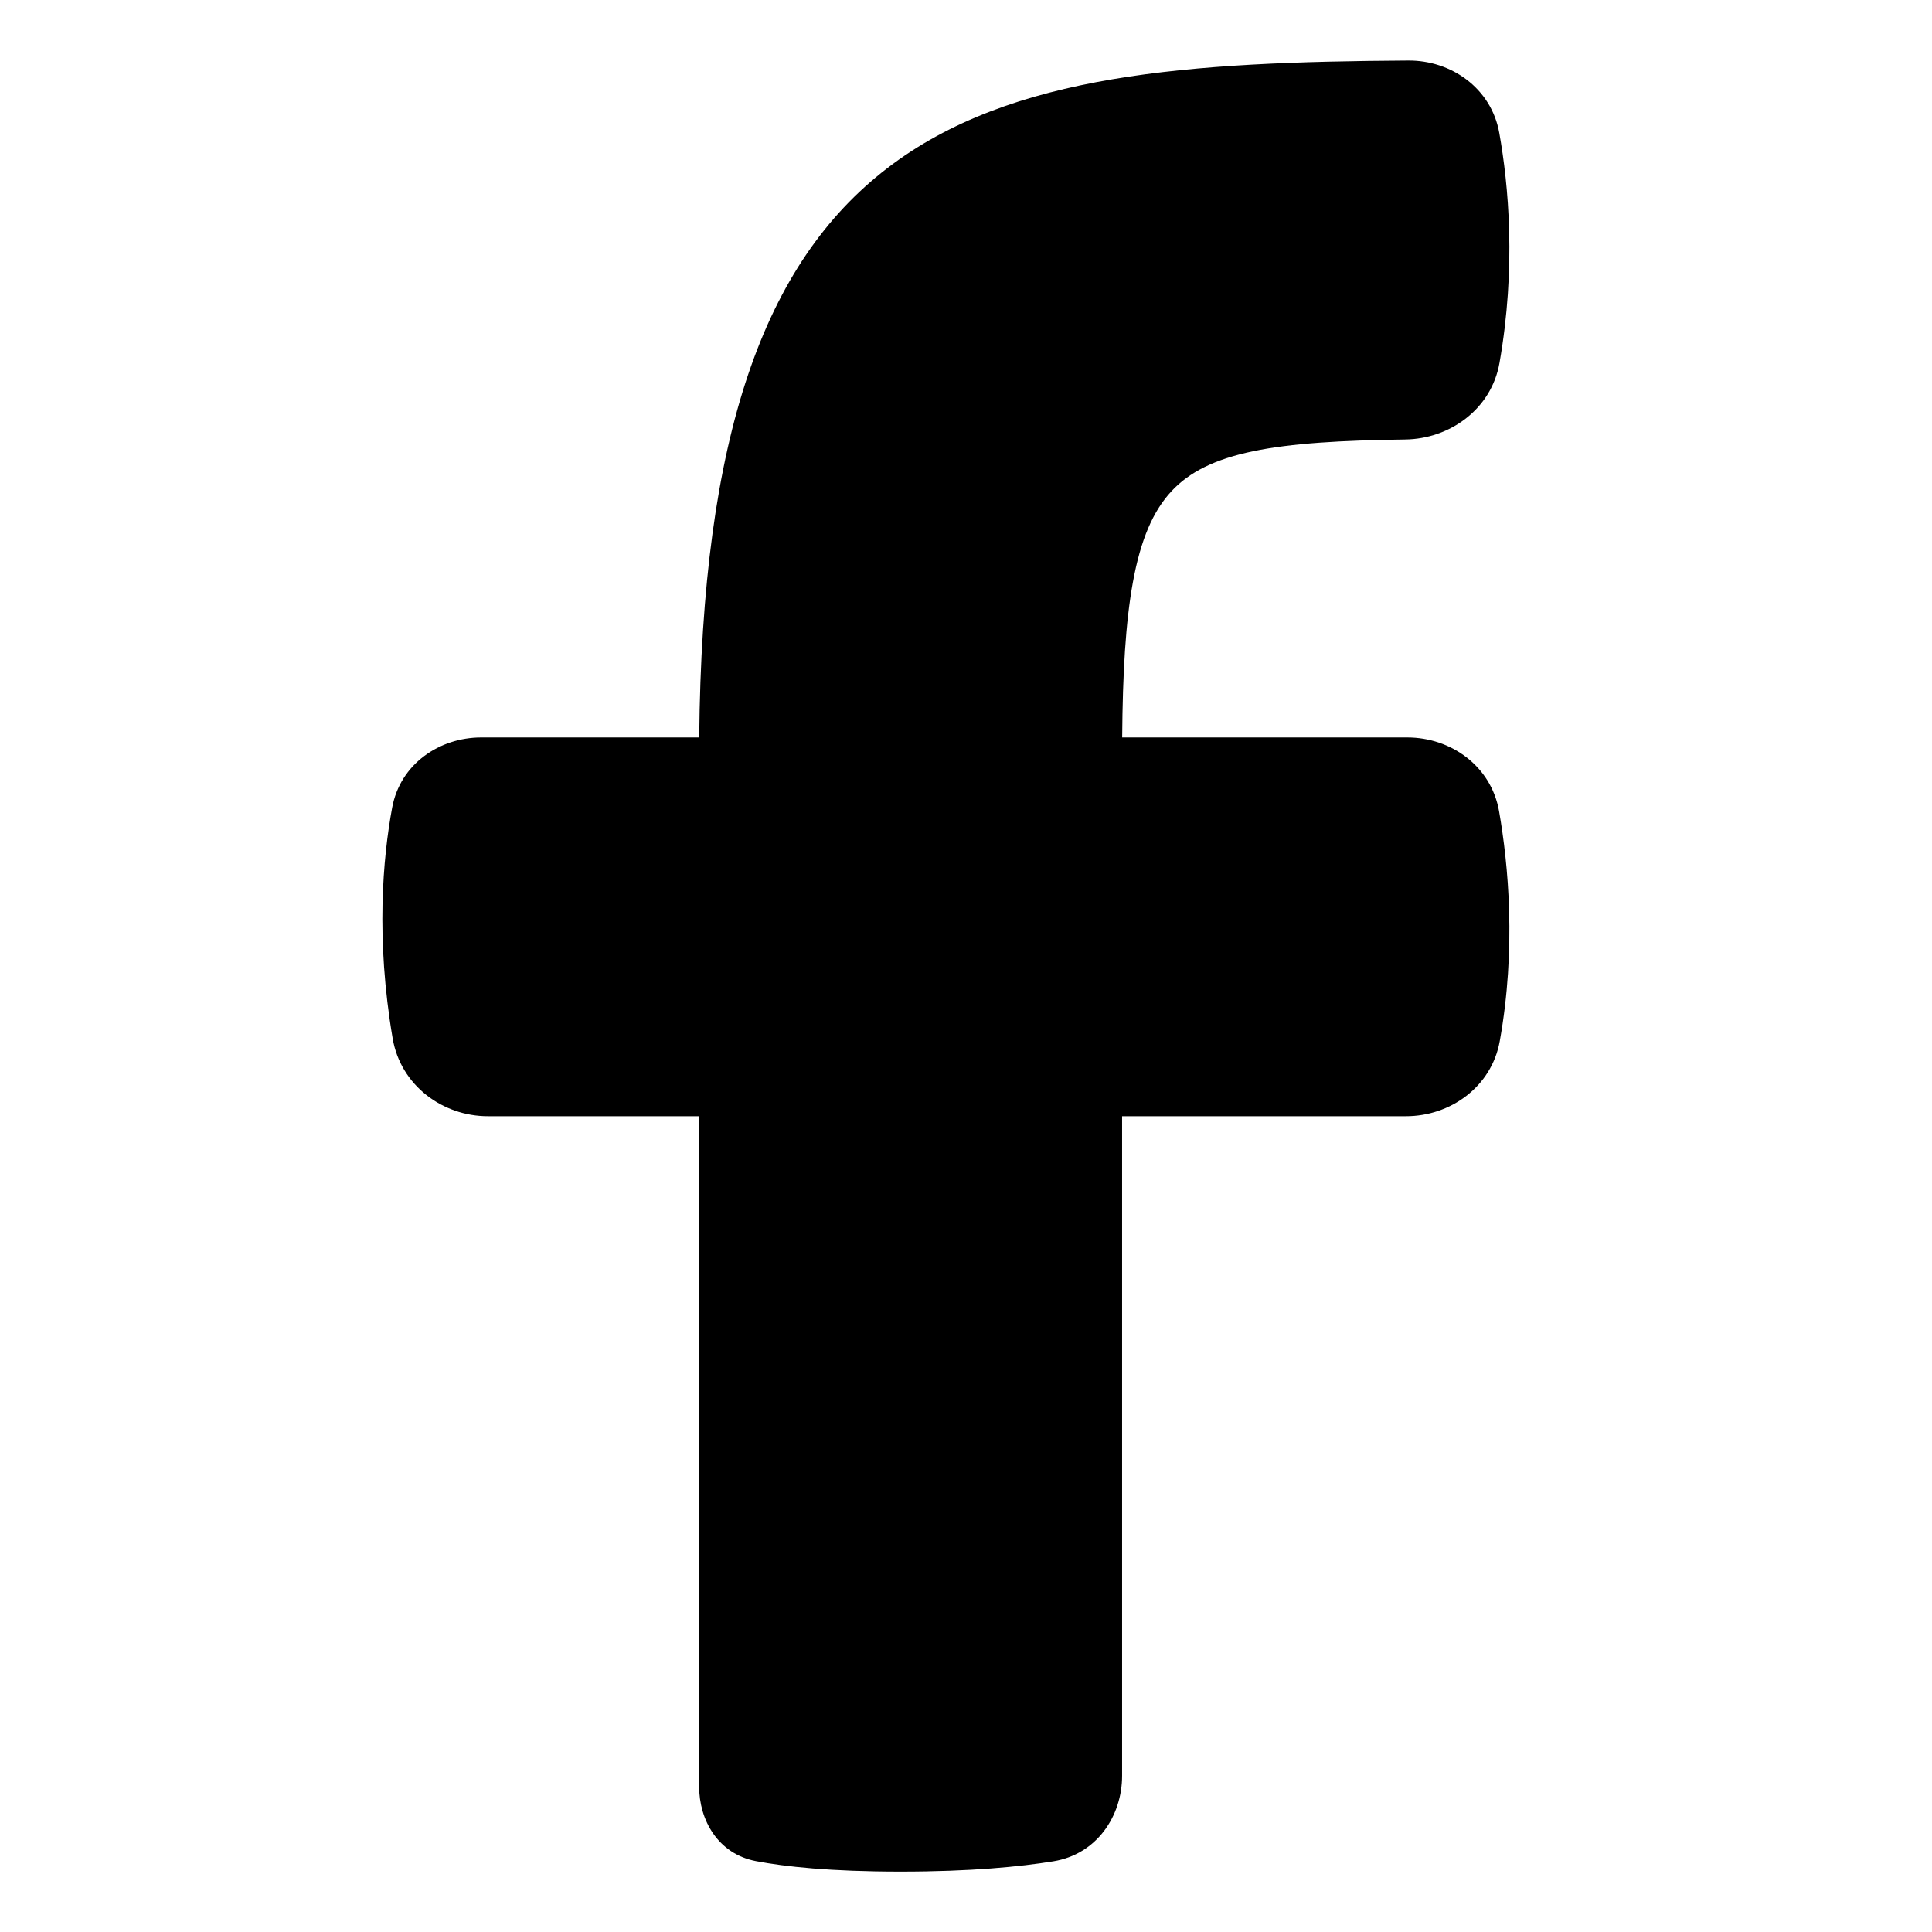
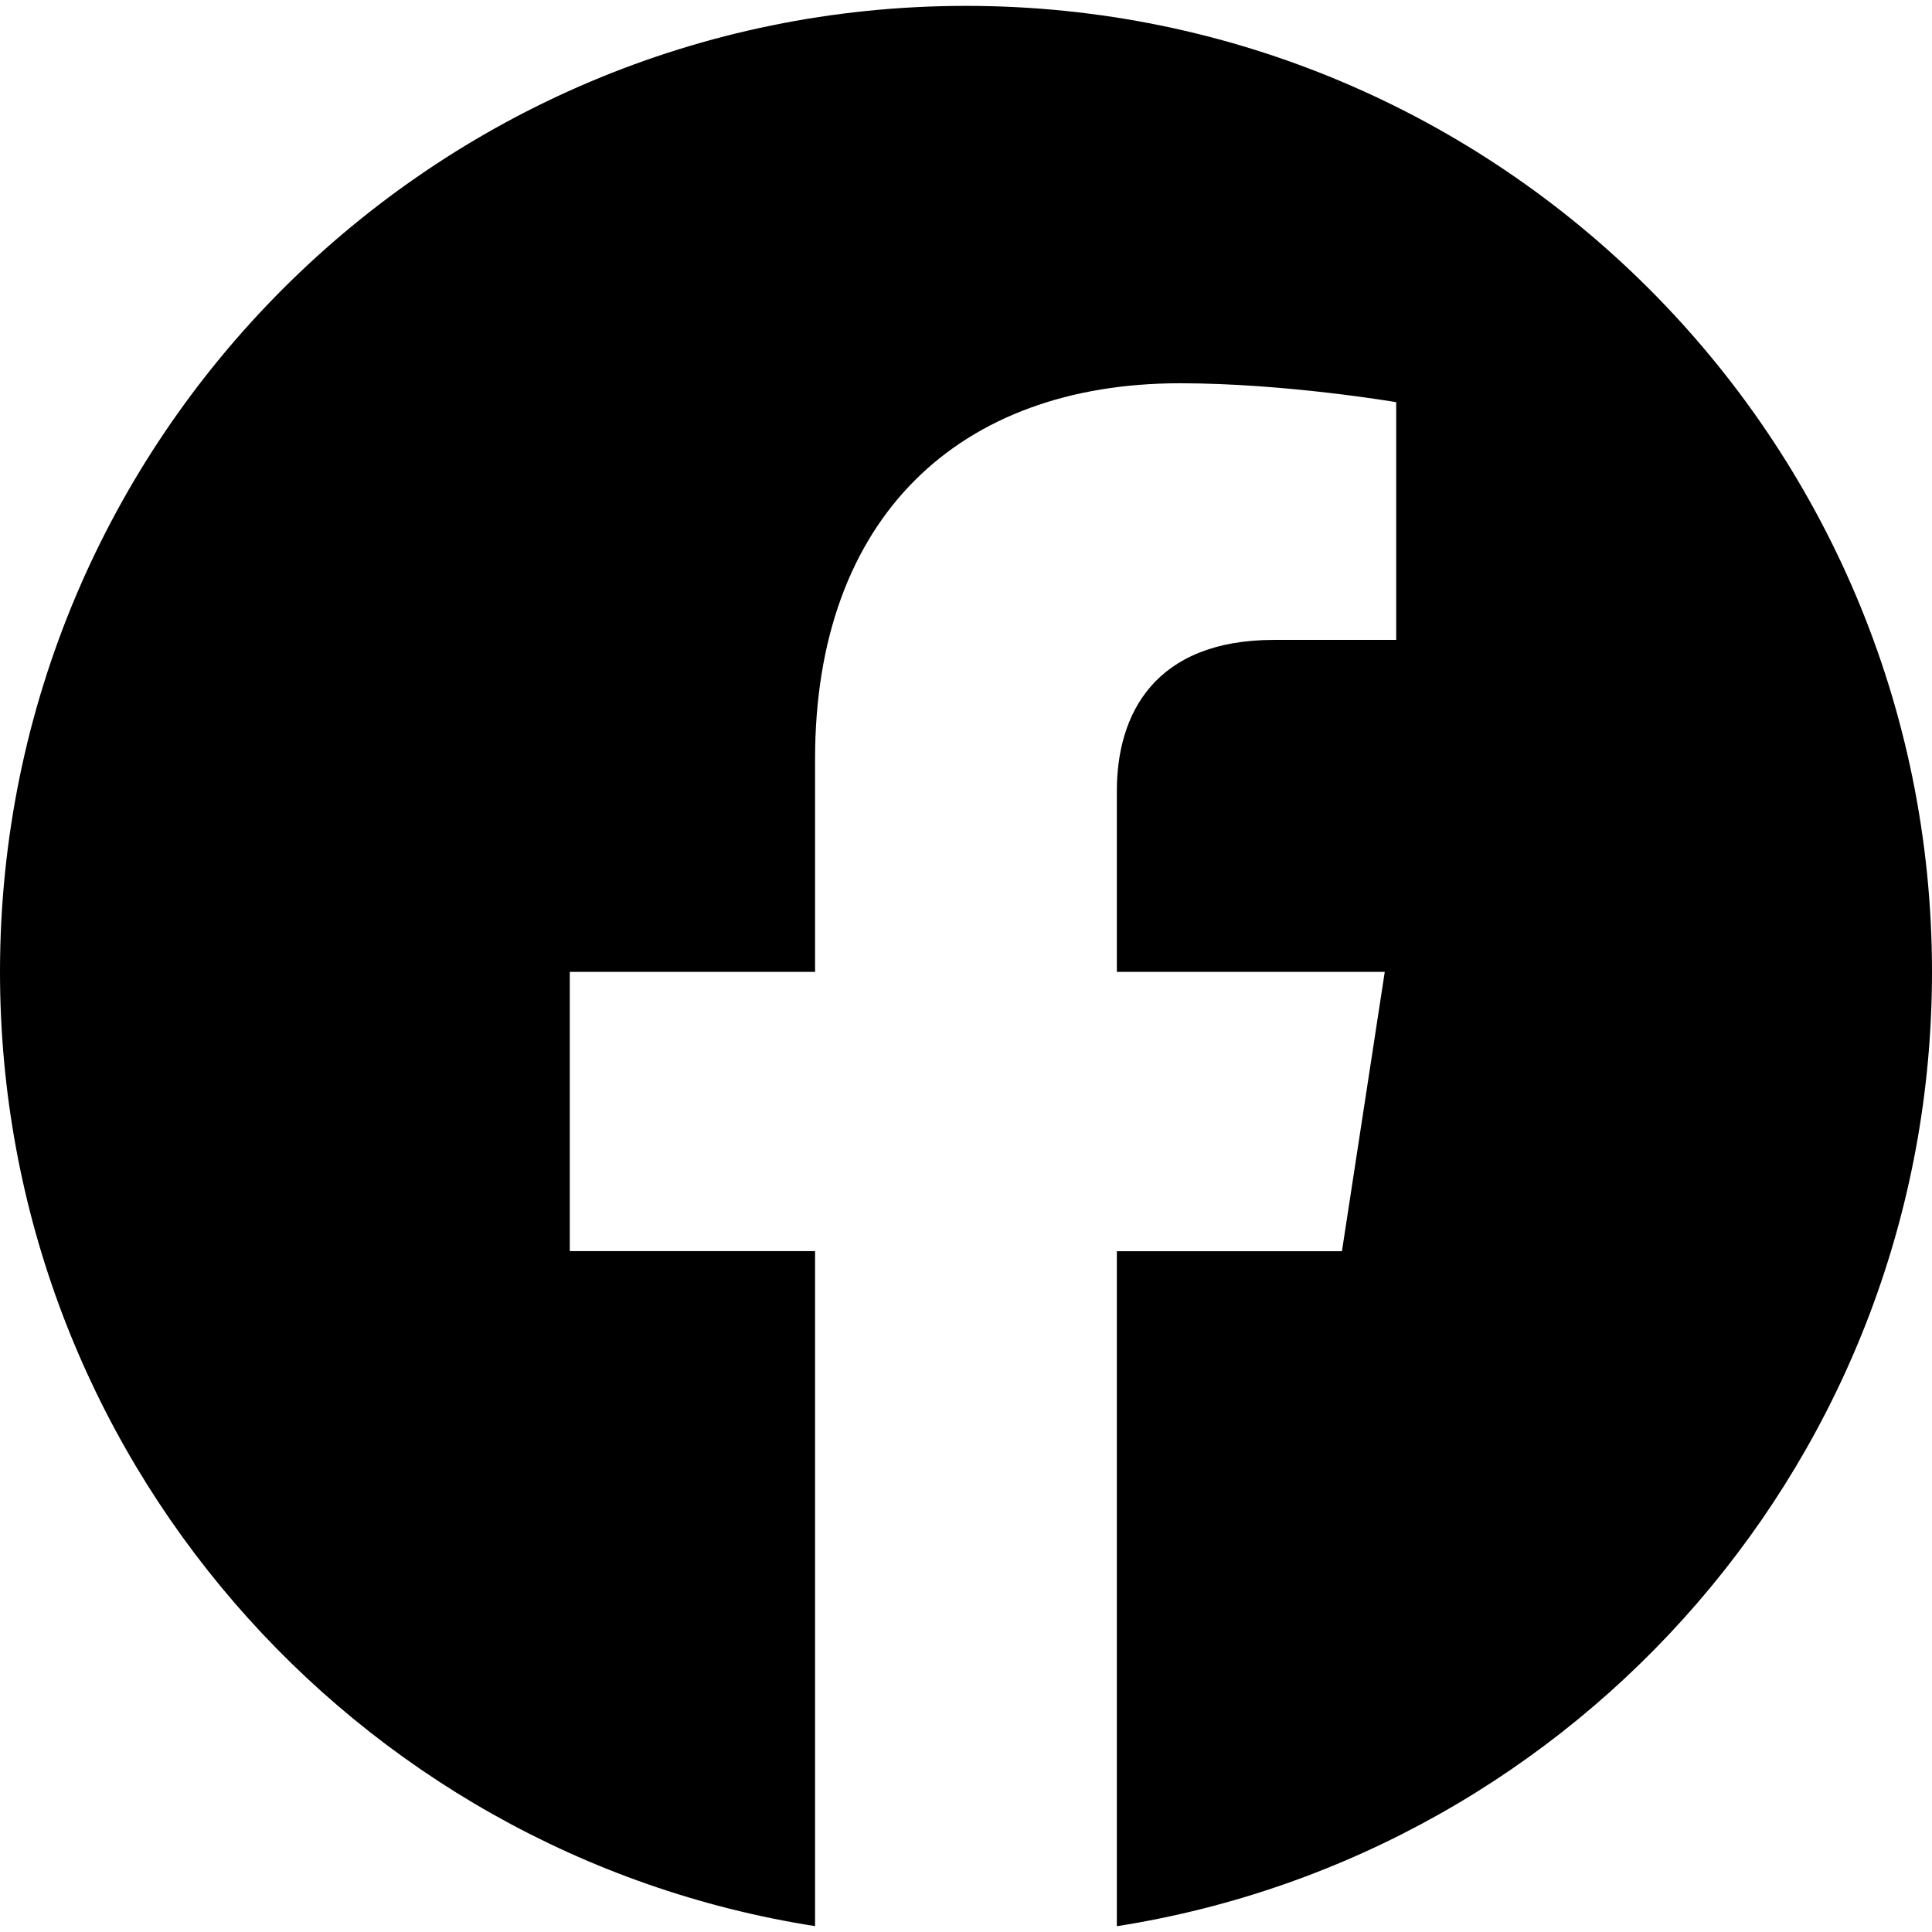
- <svg xmlns="http://www.w3.org/2000/svg" fill="none" viewBox="0 0 48 48" height="16" width="16" aria-label="Social Media icon">
-   <path fill="currentColor" fill-rule="evenodd" d="M37.249 3.302C37.05 2.186 36.051 1.497 34.988 1.504C32.261 1.521 29.793 1.603 27.633 1.97C25.471 2.337 23.584 2.994 22.038 4.183C18.993 6.524 17.438 10.787 17.372 18.322H11.955C10.925 18.322 9.945 18.974 9.743 20.067C9.513 21.312 9.331 23.311 9.756 25.801C9.955 26.965 10.994 27.732 12.123 27.732H17.37V44.387C17.37 45.217 17.835 46.059 18.783 46.24C19.502 46.377 20.63 46.5 22.375 46.5C24.117 46.5 25.347 46.378 26.172 46.244C27.251 46.068 27.878 45.119 27.878 44.119V27.732H34.932C36.026 27.732 37.056 27.009 37.261 25.866C37.674 23.562 37.474 21.475 37.244 20.156C37.047 19.028 36.044 18.322 34.965 18.322H27.88C27.892 16.711 27.966 15.456 28.145 14.473C28.341 13.392 28.655 12.688 29.104 12.205C29.55 11.726 30.182 11.41 31.128 11.212C32.083 11.012 33.313 10.941 34.912 10.919C36.013 10.905 37.051 10.172 37.254 9.018C37.672 6.642 37.479 4.592 37.249 3.302Z" clip-rule="evenodd" />
+ <svg xmlns="http://www.w3.org/2000/svg" width="24" height="24" viewBox="0 0 24 24" fill="currentColor">
+   <path d="M24 12.073c0-6.627-5.373-12-12-12s-12 5.373-12 12c0 5.99 4.388 10.954 10.125 11.854v-8.385H7.078v-3.469h3.047V9.43c0-3.007 1.792-4.669 4.533-4.669 1.312 0 2.686.235 2.686.235v2.953H15.83c-1.491 0-1.956.925-1.956 1.874v2.25h3.328l-.532 3.47h-2.796v8.385C19.612 23.027 24 18.062 24 12.073z" />
</svg>
